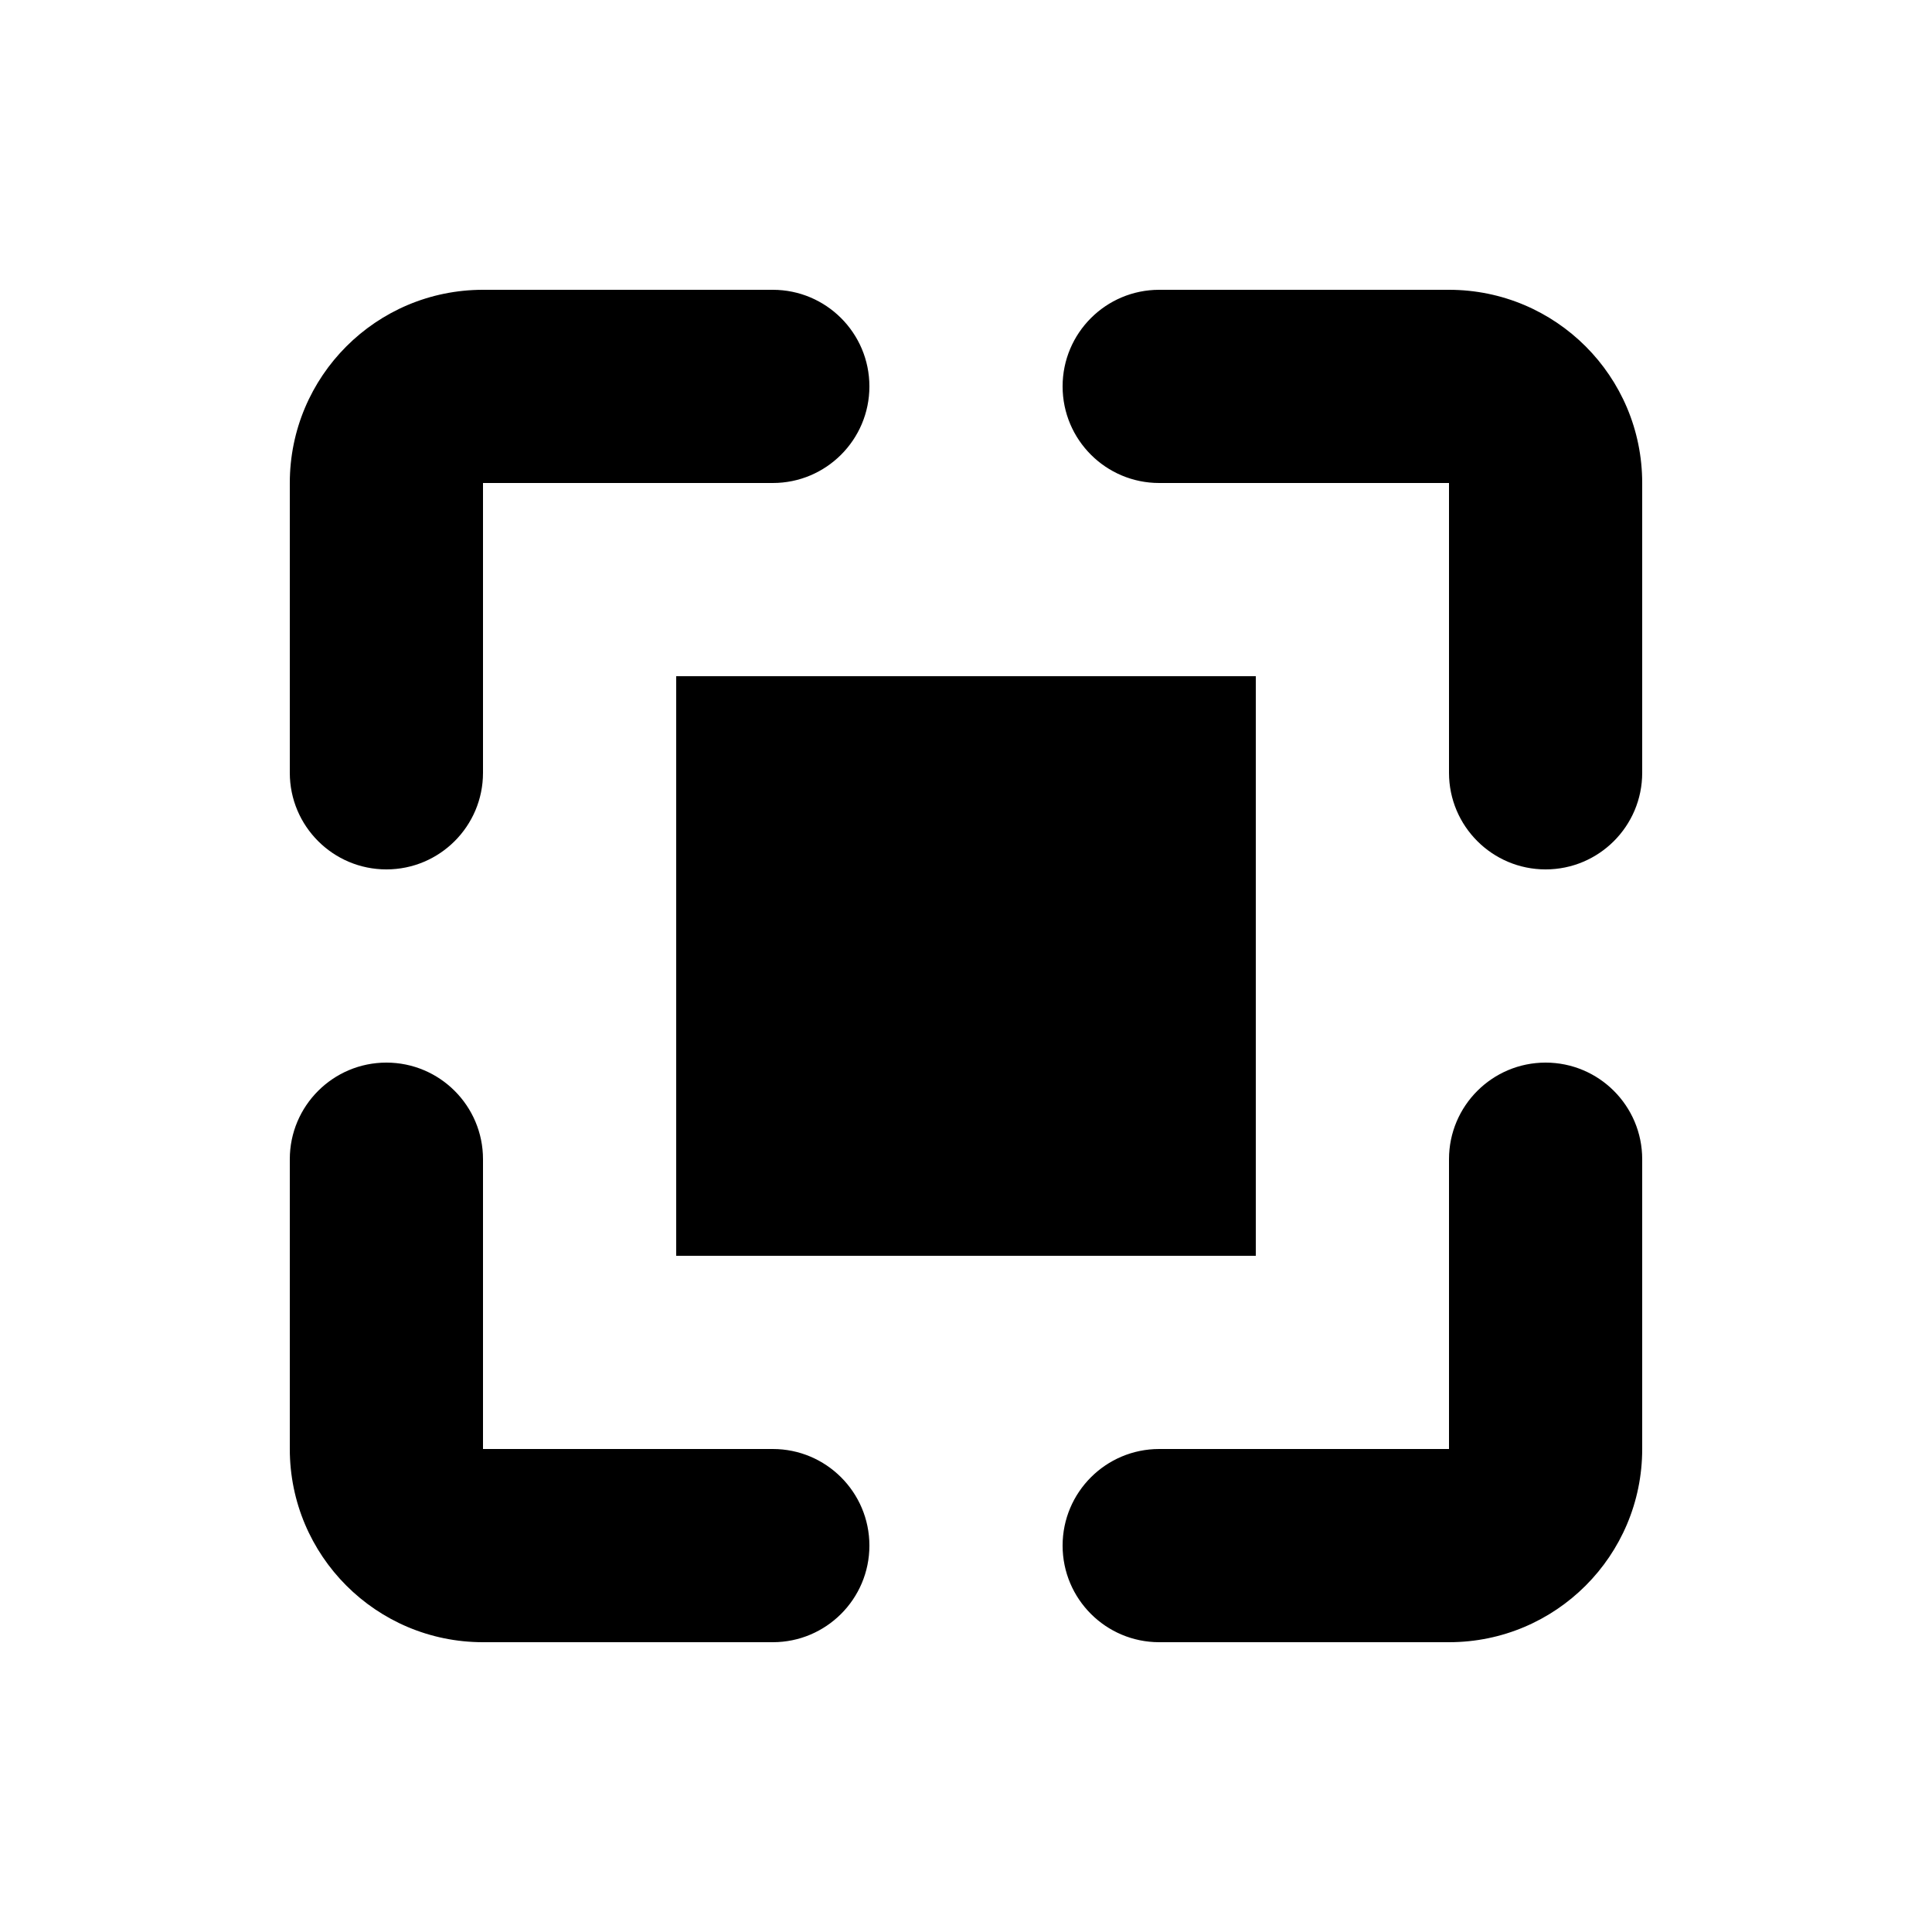
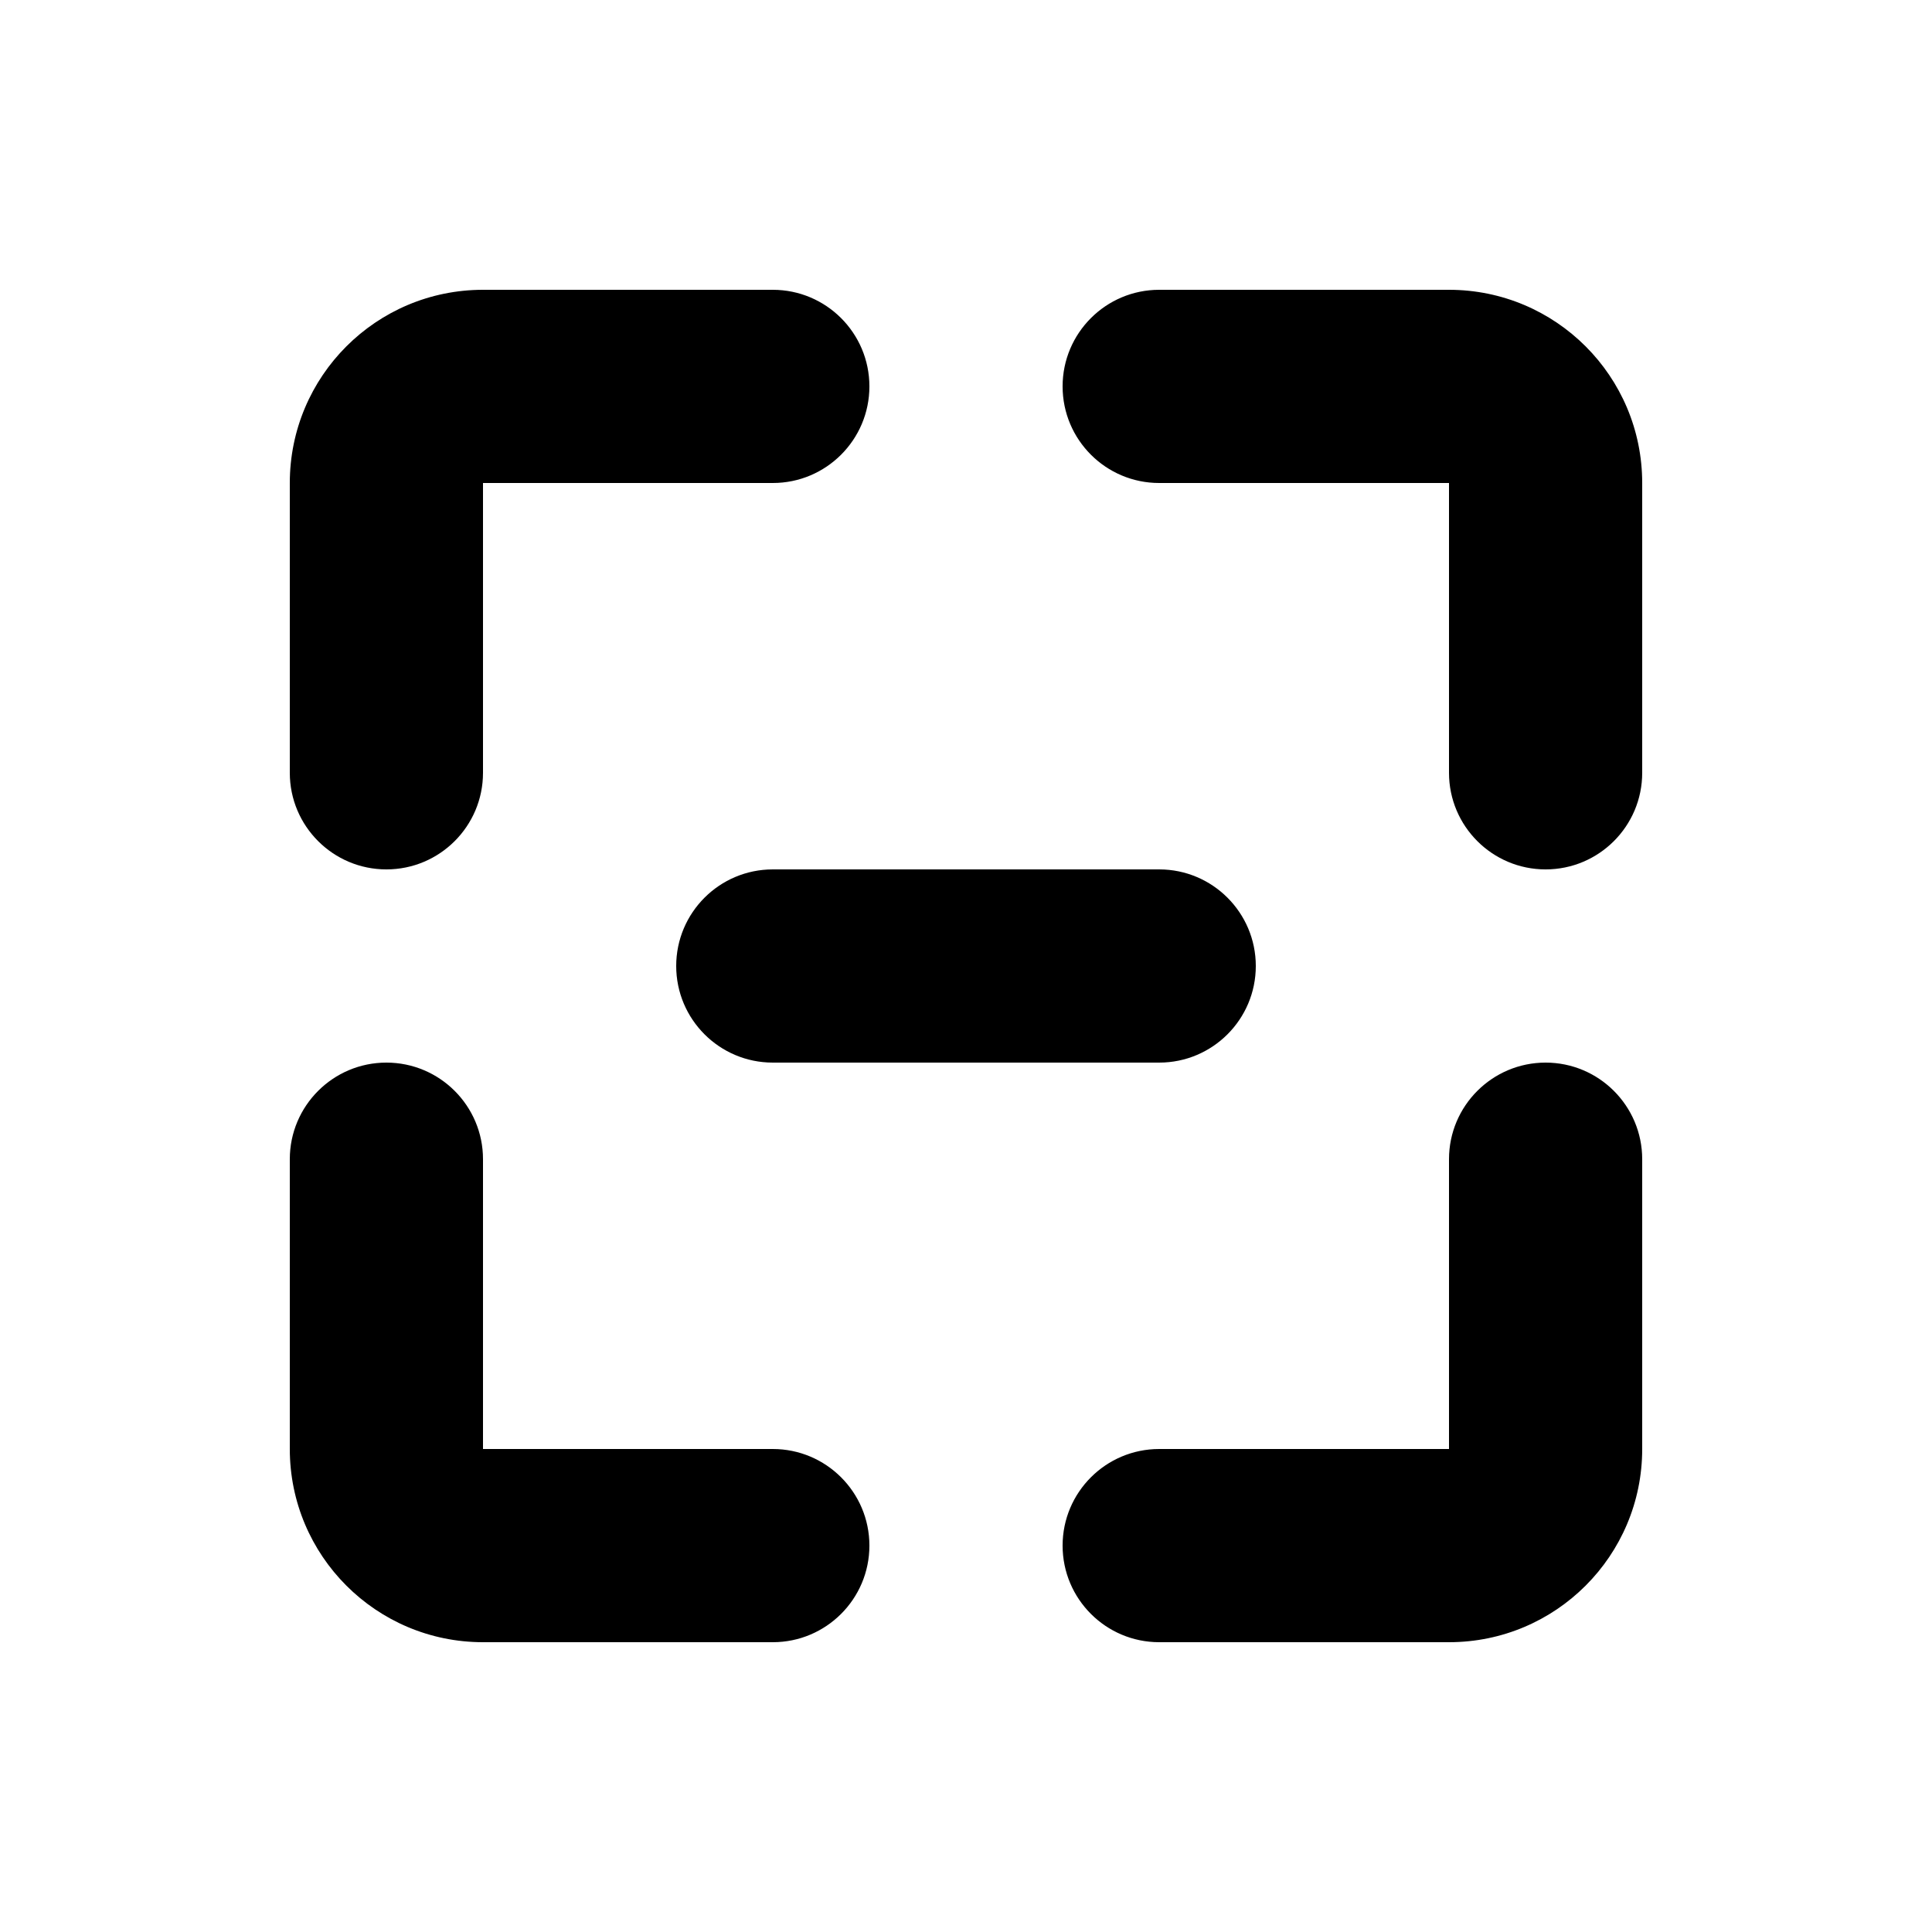
<svg xmlns="http://www.w3.org/2000/svg" viewBox="0 0 20 20" fill="currentColor">
  <path fill-rule="evenodd" clip-rule="evenodd" d="M3 5C3 3.895 3.895 3 5 3H8C8.552 3 9 3.448 9 4C9 4.552 8.552 5 8 5H5V8C5 8.552 4.552 9 4 9C3.448 9 3 8.552 3 8V5ZM11 4C11 3.448 11.448 3 12 3H15C16.105 3 17 3.895 17 5V8C17 8.552 16.552 9 16 9C15.448 9 15 8.552 15 8V5H12C11.448 5 11 4.552 11 4ZM4 11C4.552 11 5 11.448 5 12V15H8C8.552 15 9 15.448 9 16C9 16.552 8.552 17 8 17H5C3.895 17 3 16.105 3 15V12C3 11.448 3.448 11 4 11ZM16 11C16.552 11 17 11.448 17 12V15C17 16.105 16.105 17 15 17H12C11.448 17 11 16.552 11 16C11 15.448 11.448 15 12 15H15V12C15 11.448 15.448 11 16 11Z" />
-   <path d="M7 7H13V13H7V7Z" />
+   <path d="M7 10C7 9.448 7.448 9 8 9H12C12.552 9 13 9.448 13 10C13 10.552 12.552 11 12 11H8C7.448 11 7 10.552 7 10Z" />
</svg>
